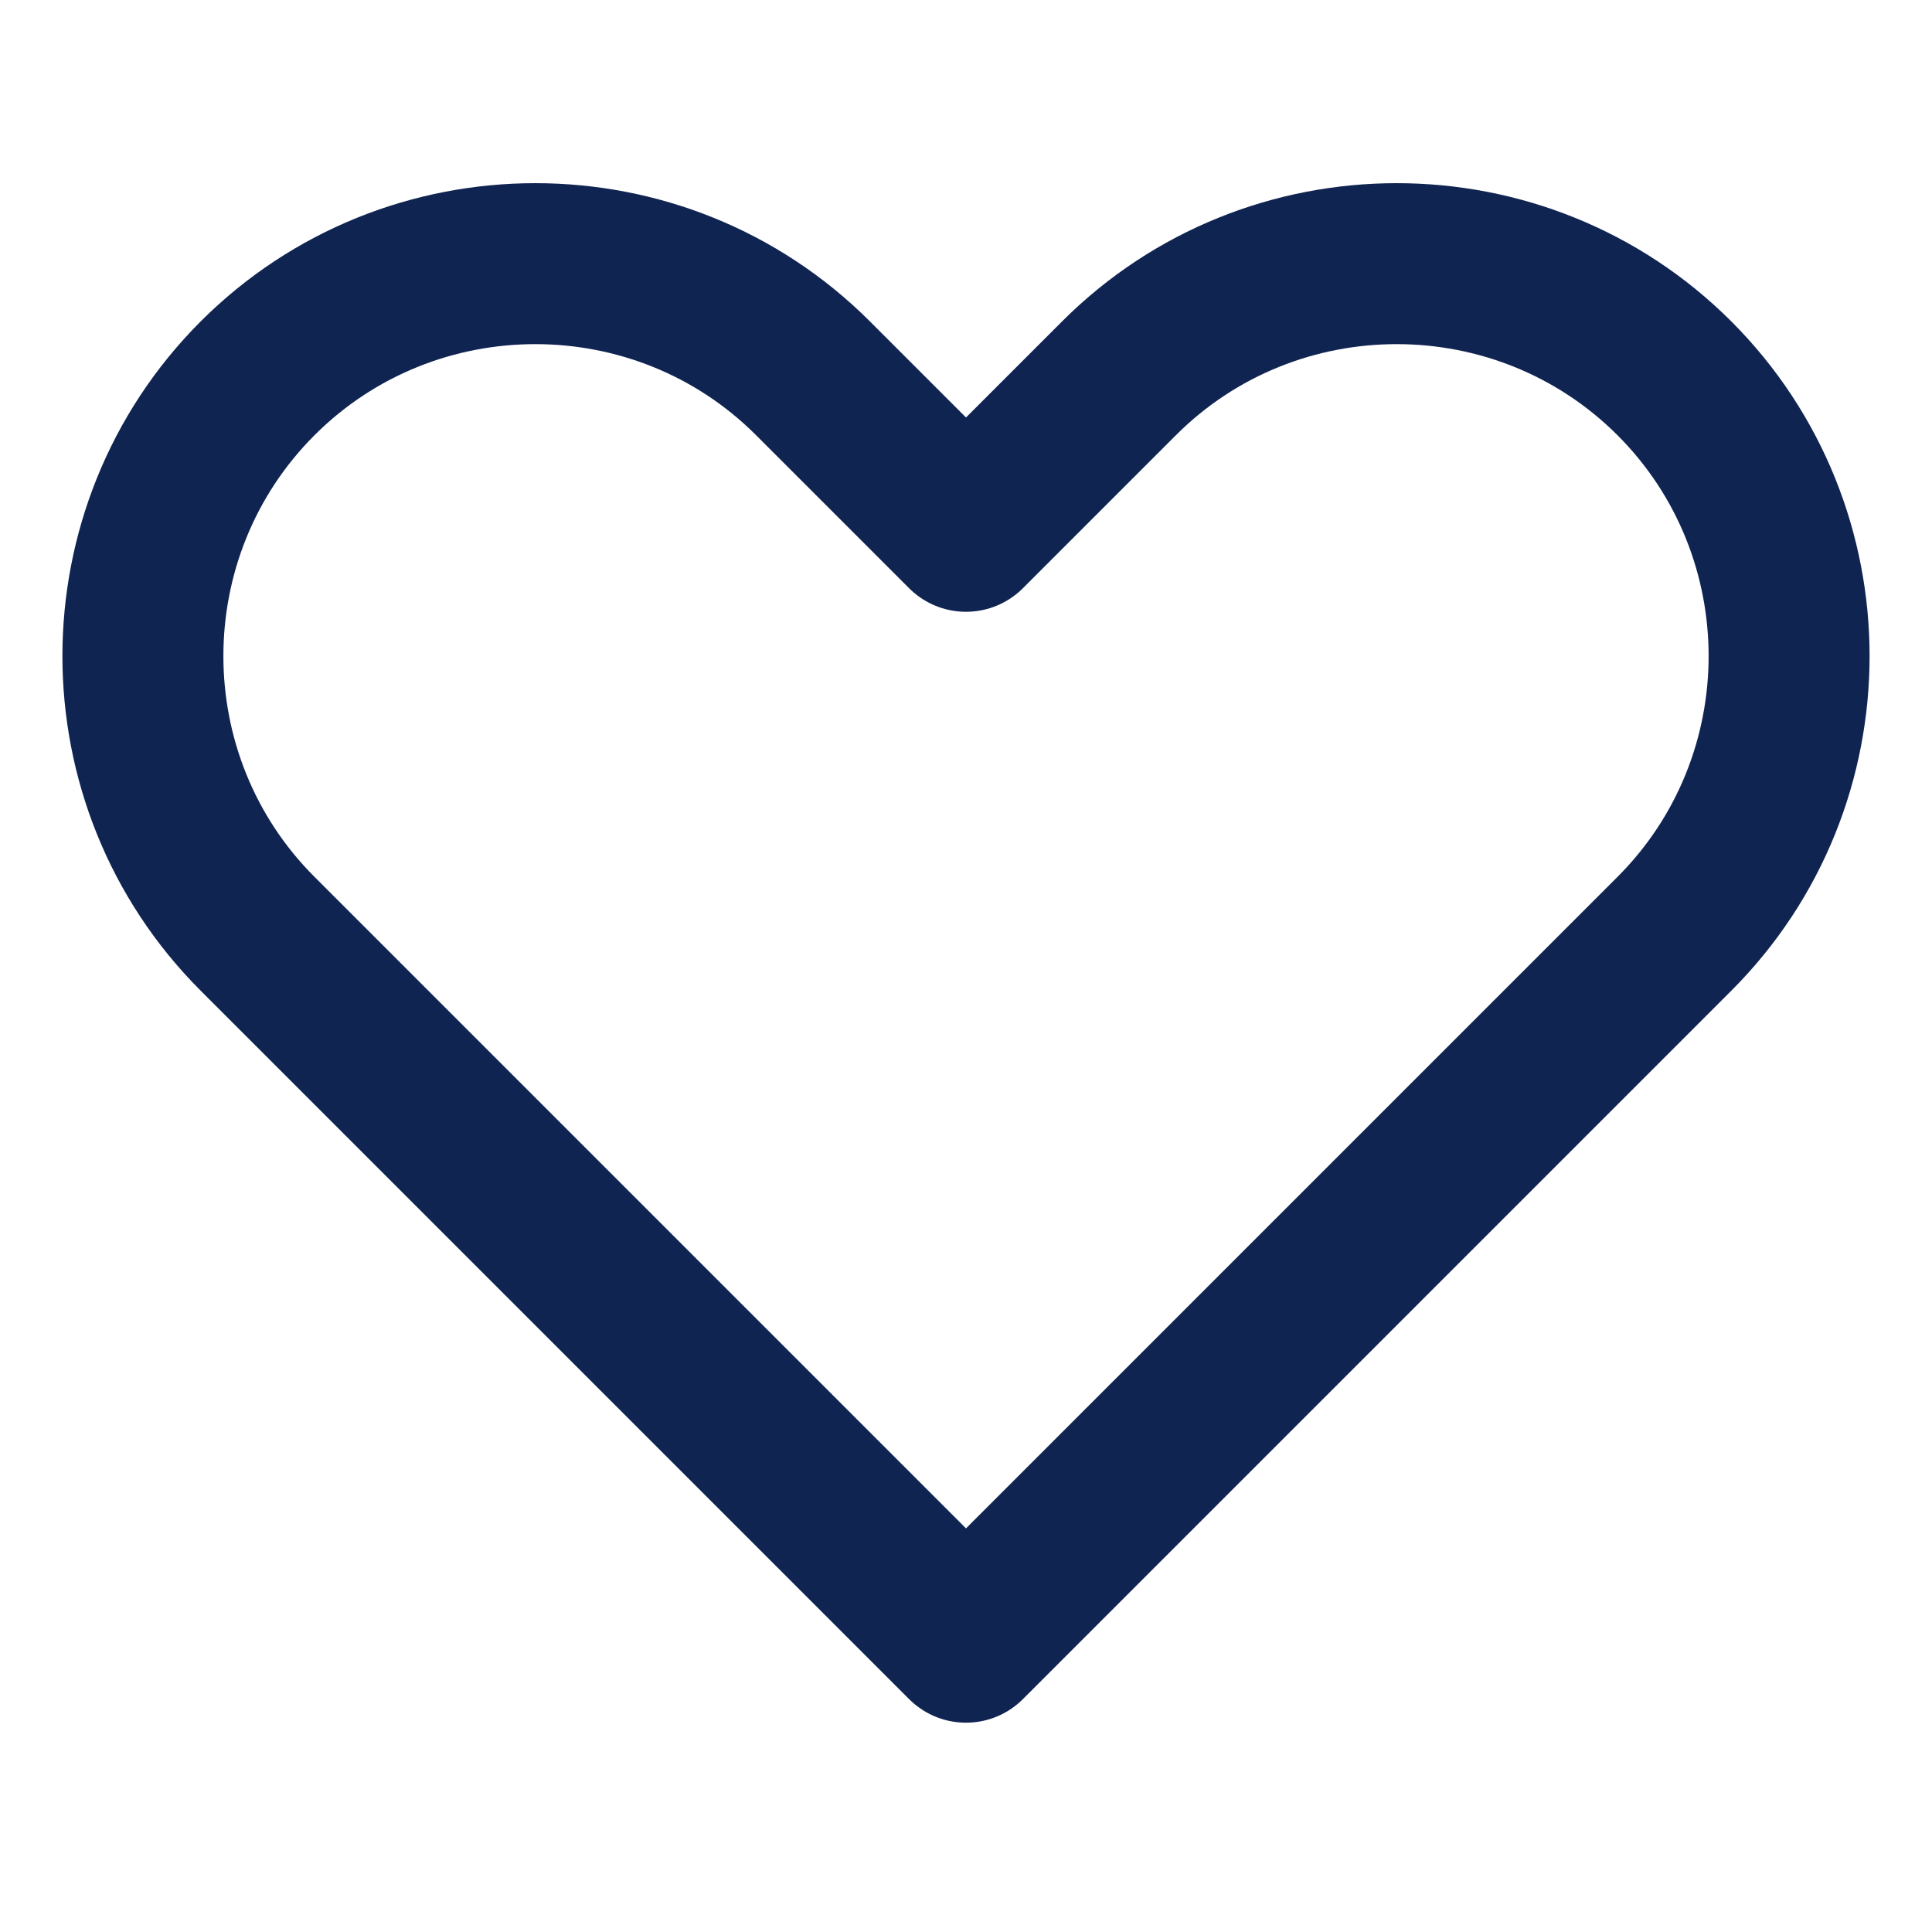
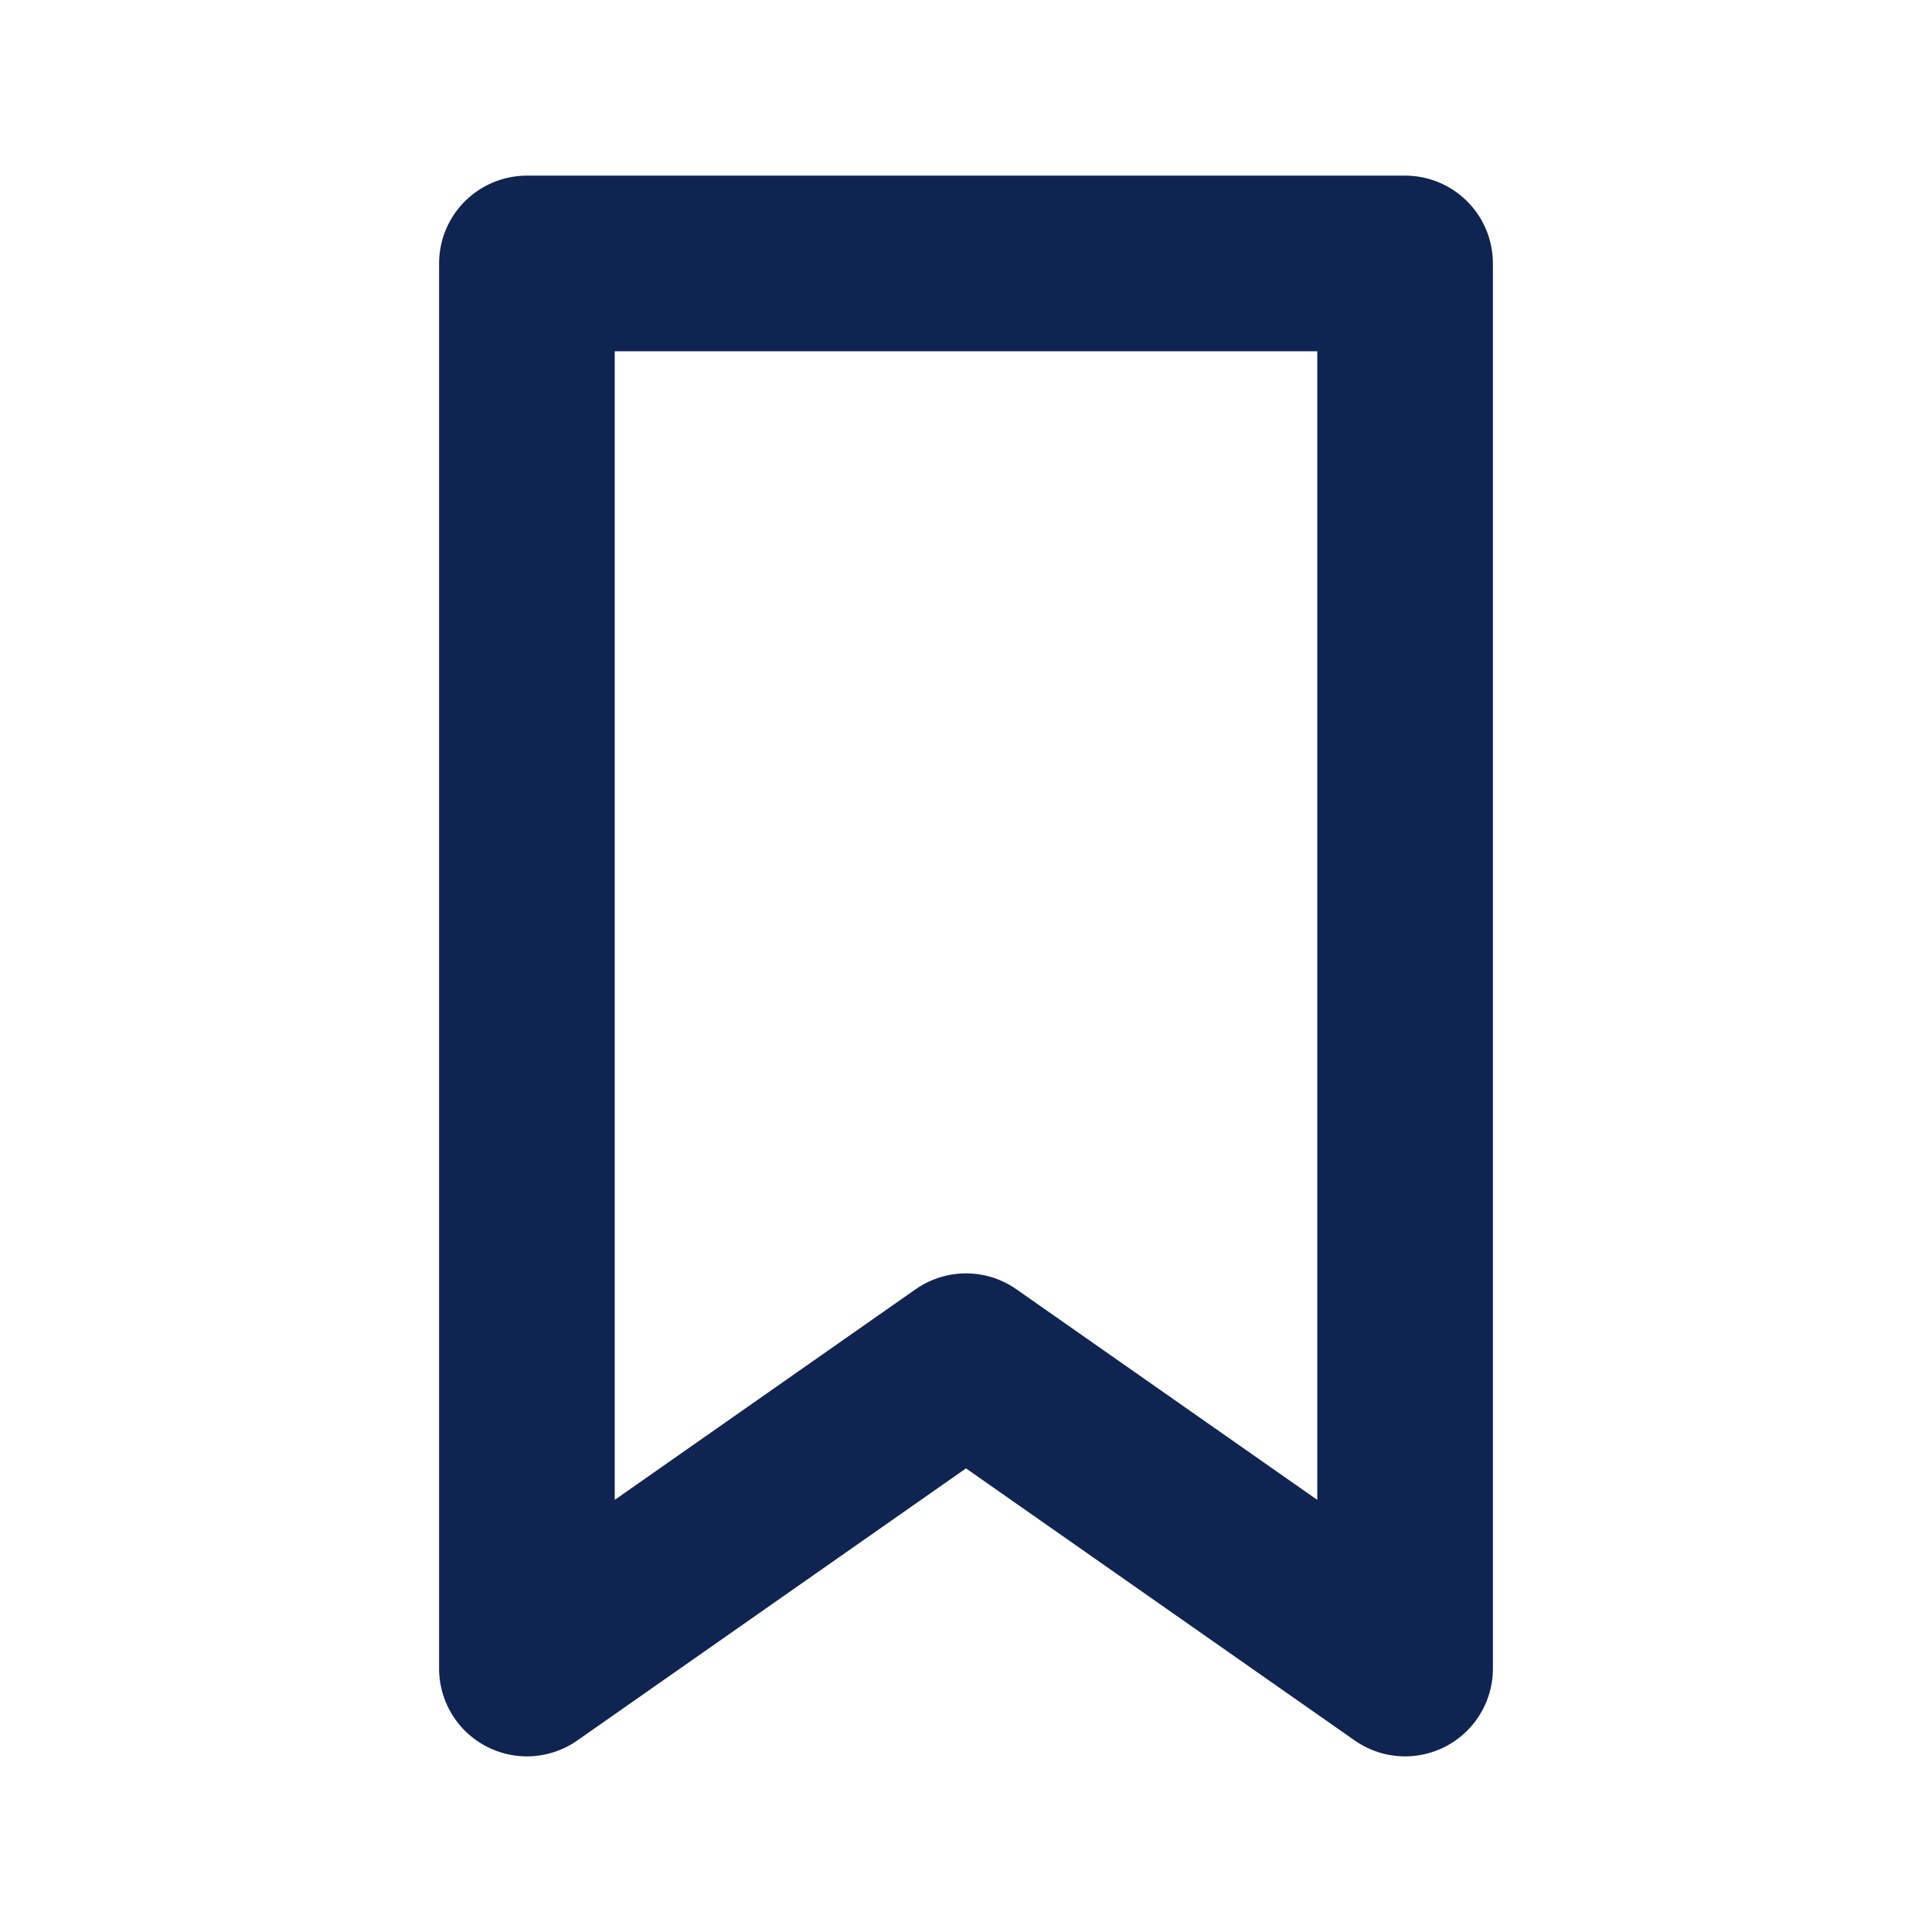
- <svg xmlns="http://www.w3.org/2000/svg" preserveAspectRatio="none" overflow="visible" style="display: block;" width="22" height="22" viewBox="0 0 22 22" fill="none">
-   <g id="Default save icon">
-     <path id="Vector" d="M19.067 4.308C17.325 2.567 14.483 2.567 12.742 4.308L11 6.05L9.258 4.308C7.517 2.567 4.675 2.567 2.933 4.308C1.192 6.05 1.192 8.892 2.933 10.633L11 18.7L19.067 10.633C20.808 8.892 20.808 6.05 19.067 4.308Z" stroke="#102452" stroke-width="1.833" stroke-linejoin="round" />
-   </g>
+ <svg xmlns="http://www.w3.org/2000/svg" width="22" height="22" viewBox="0 0 22 22" fill="none">
+   <path d="M6 3H16V19L11 15.5L6 19V3Z" fill="none" stroke="#102452" stroke-width="2" stroke-linecap="round" stroke-linejoin="round" />
</svg>
